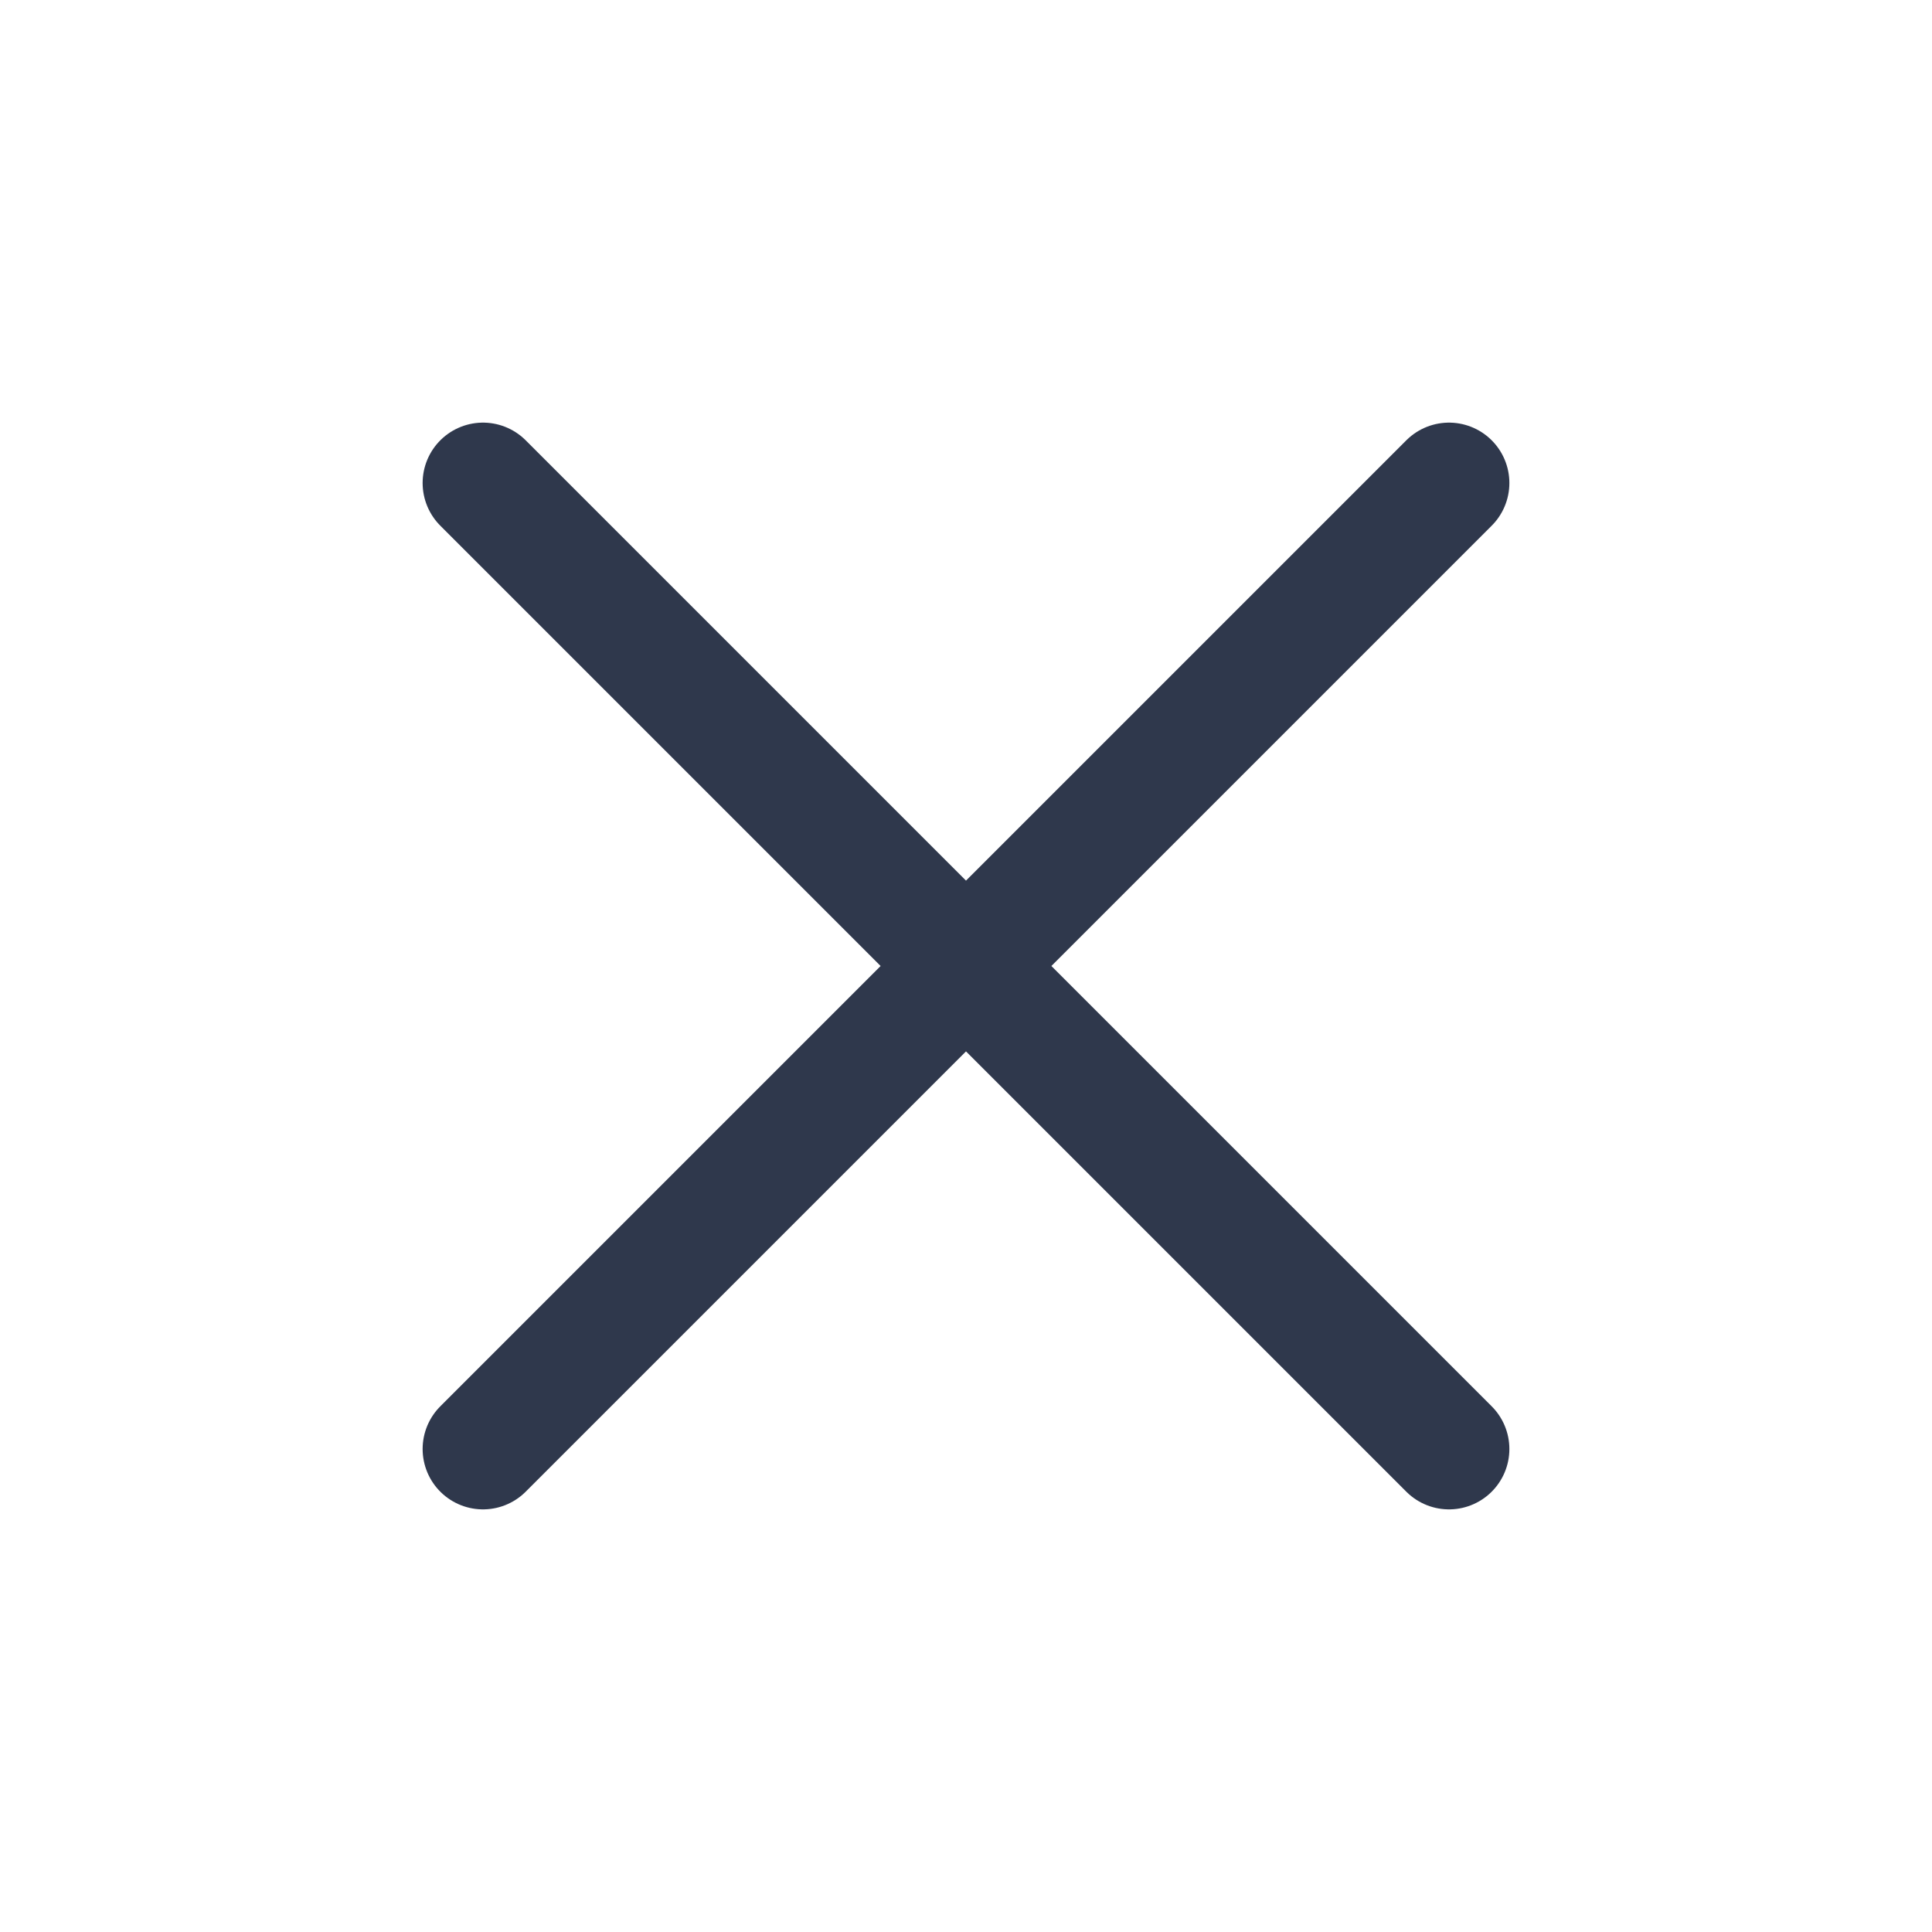
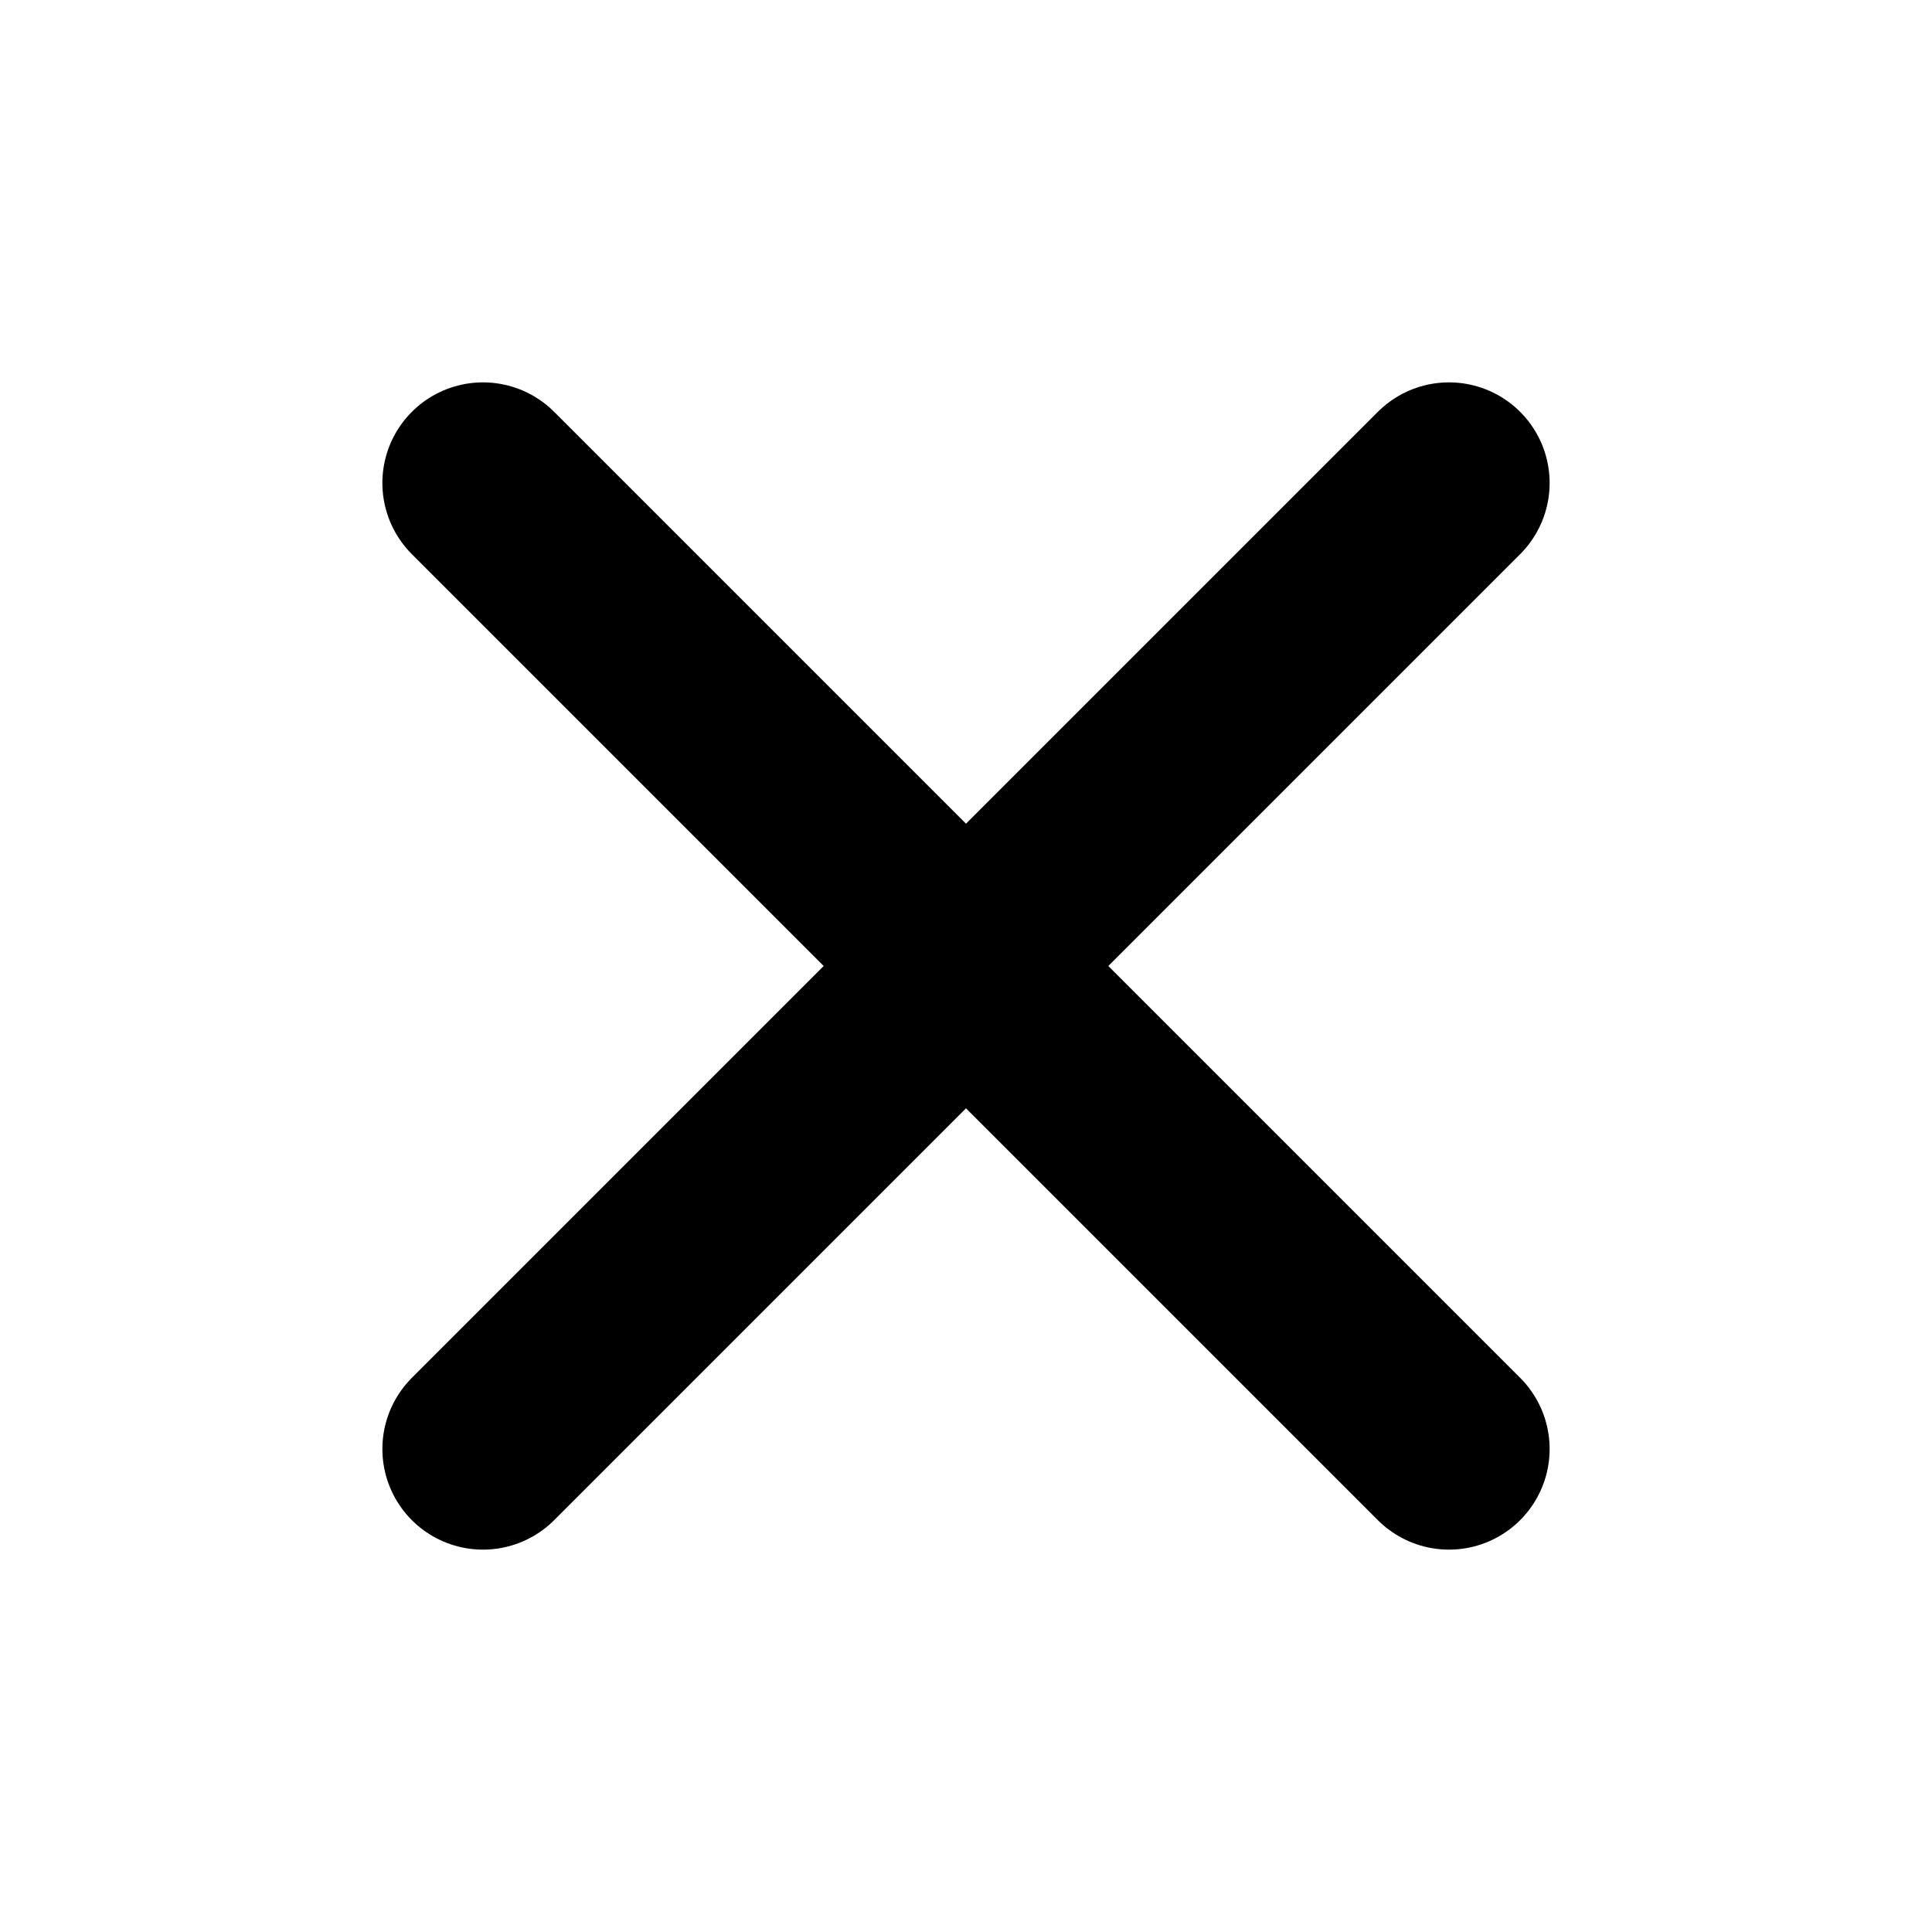
<svg xmlns="http://www.w3.org/2000/svg" width="24" height="24" viewBox="0 0 24 24" fill="none">
-   <path d="M6 18L18 6M6 6L18 18" stroke="#2F384C" stroke-width="1.5" stroke-linecap="round" stroke-linejoin="round" />
+   <path d="M6 18L18 6M6 6L18 18" stroke="currentColor" stroke-width="2.5" stroke-linecap="round" stroke-linejoin="round" />
</svg>
